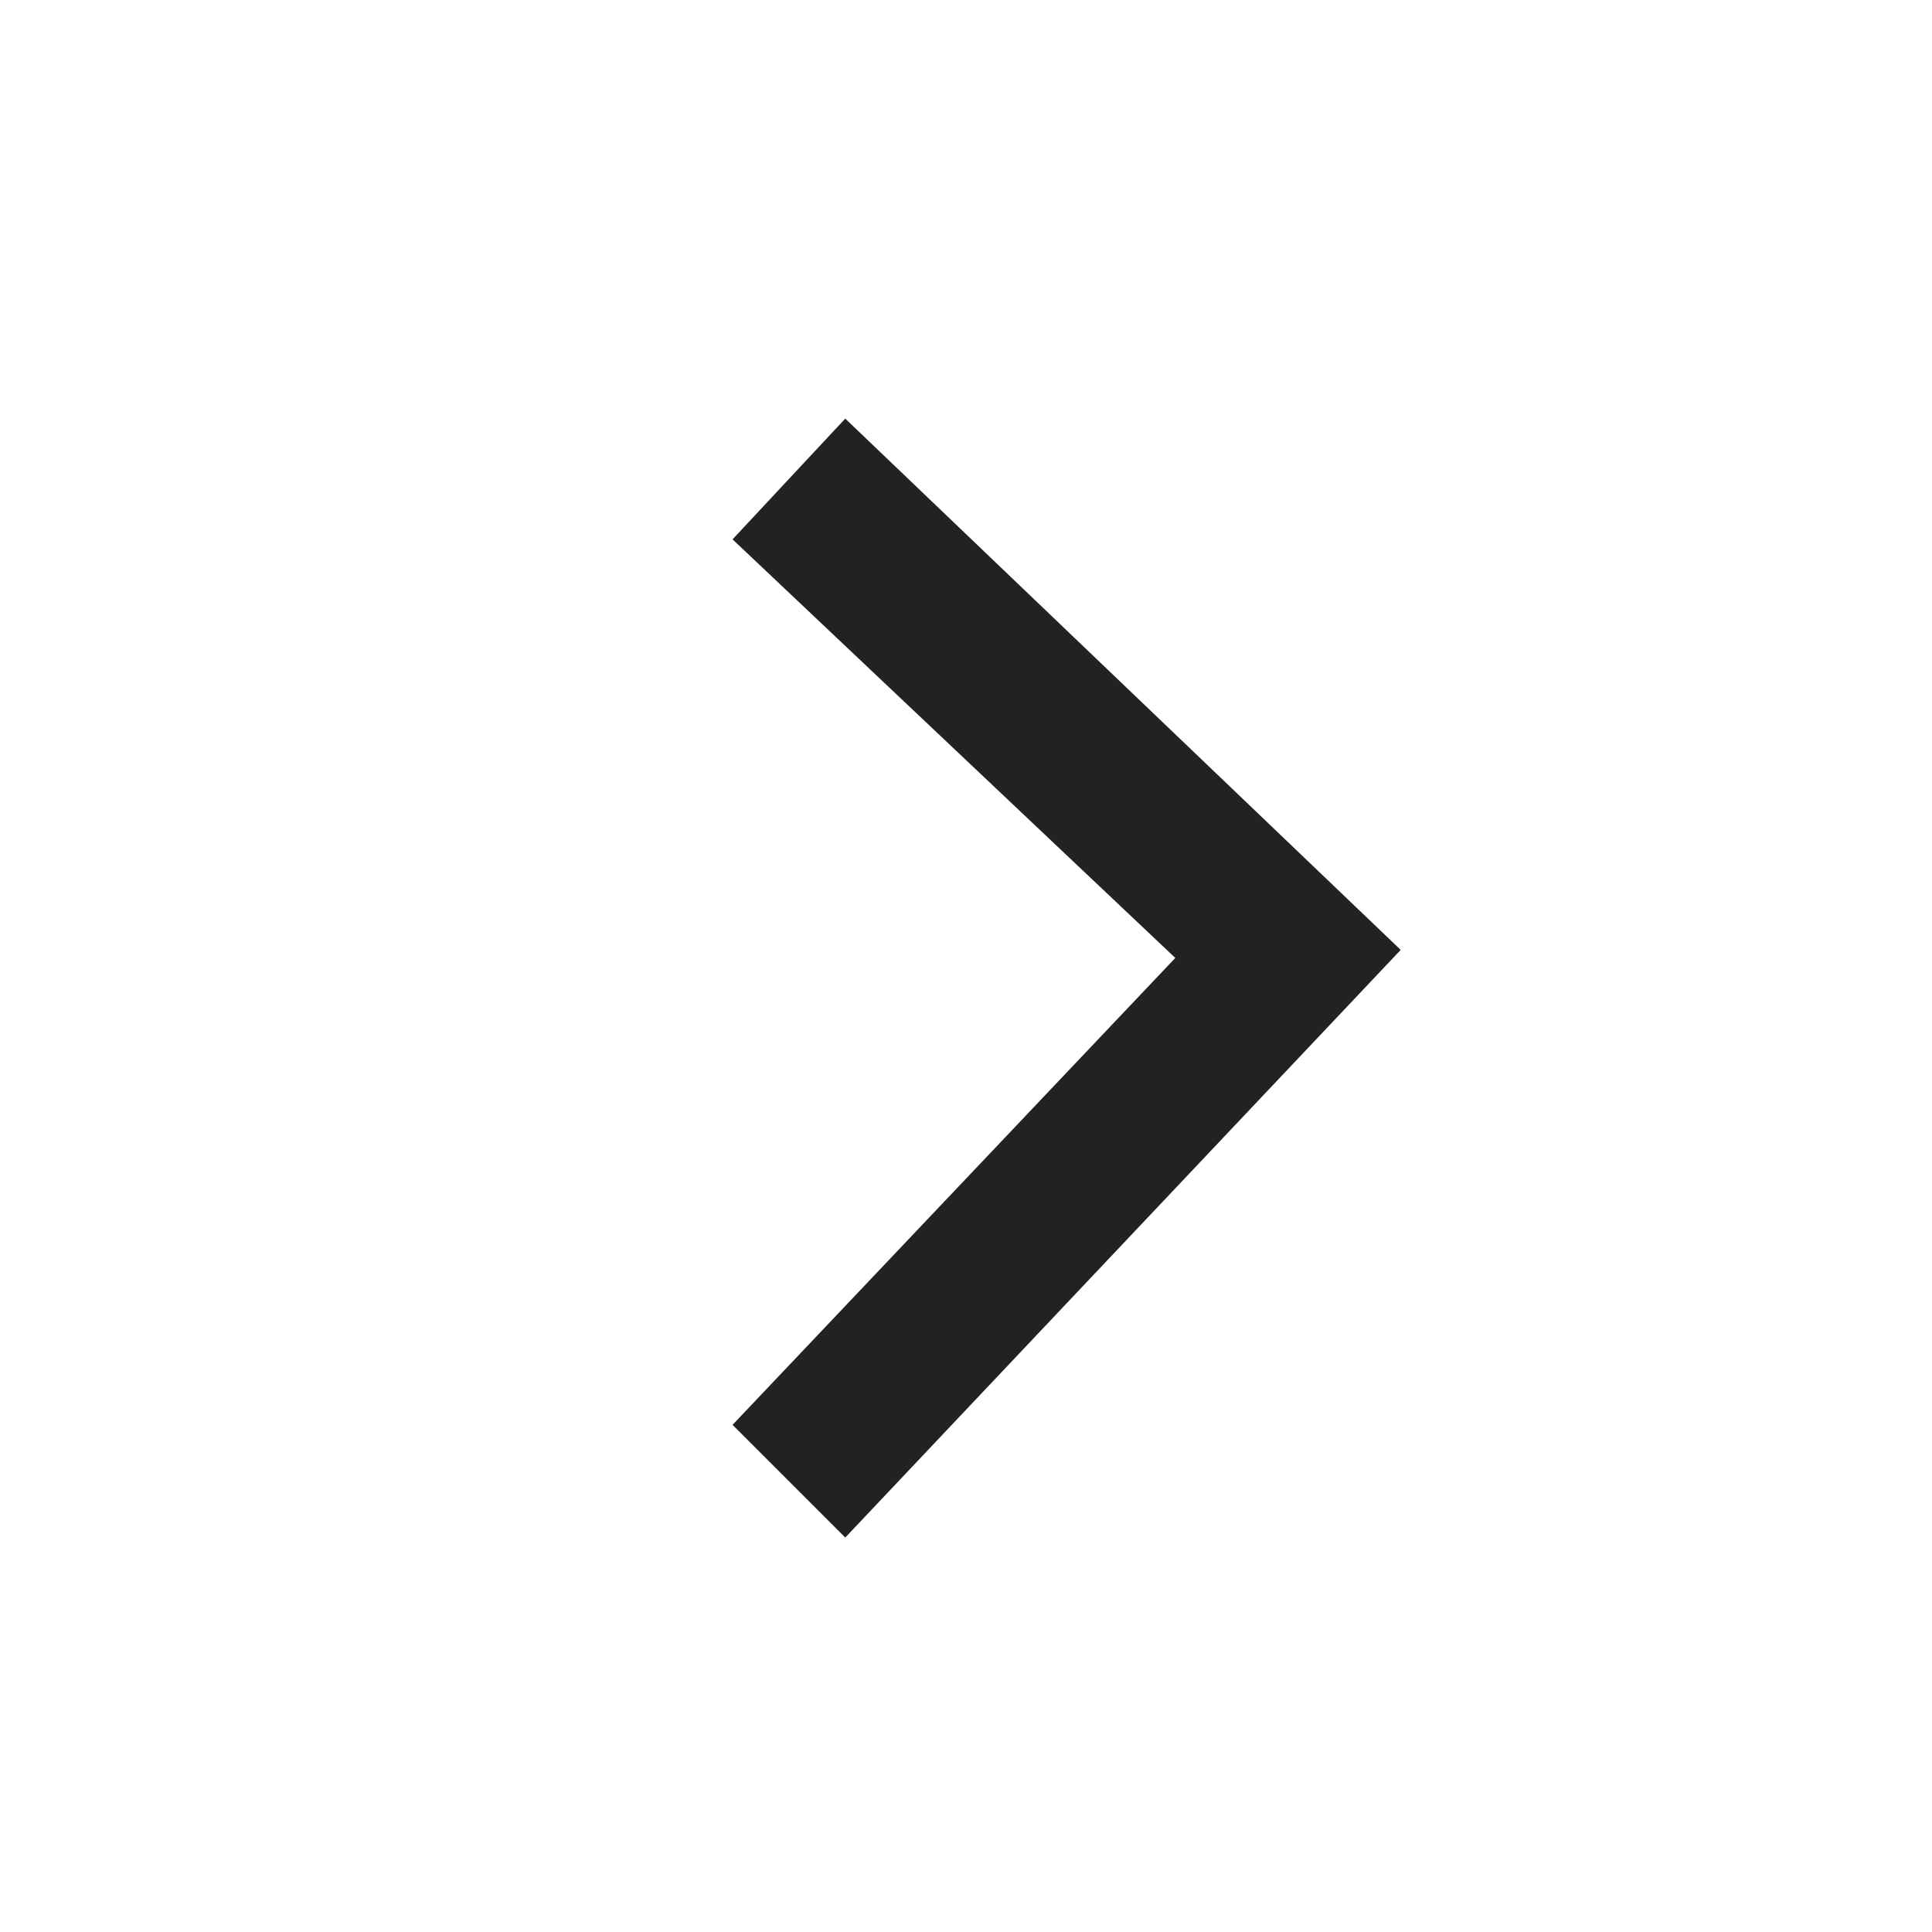
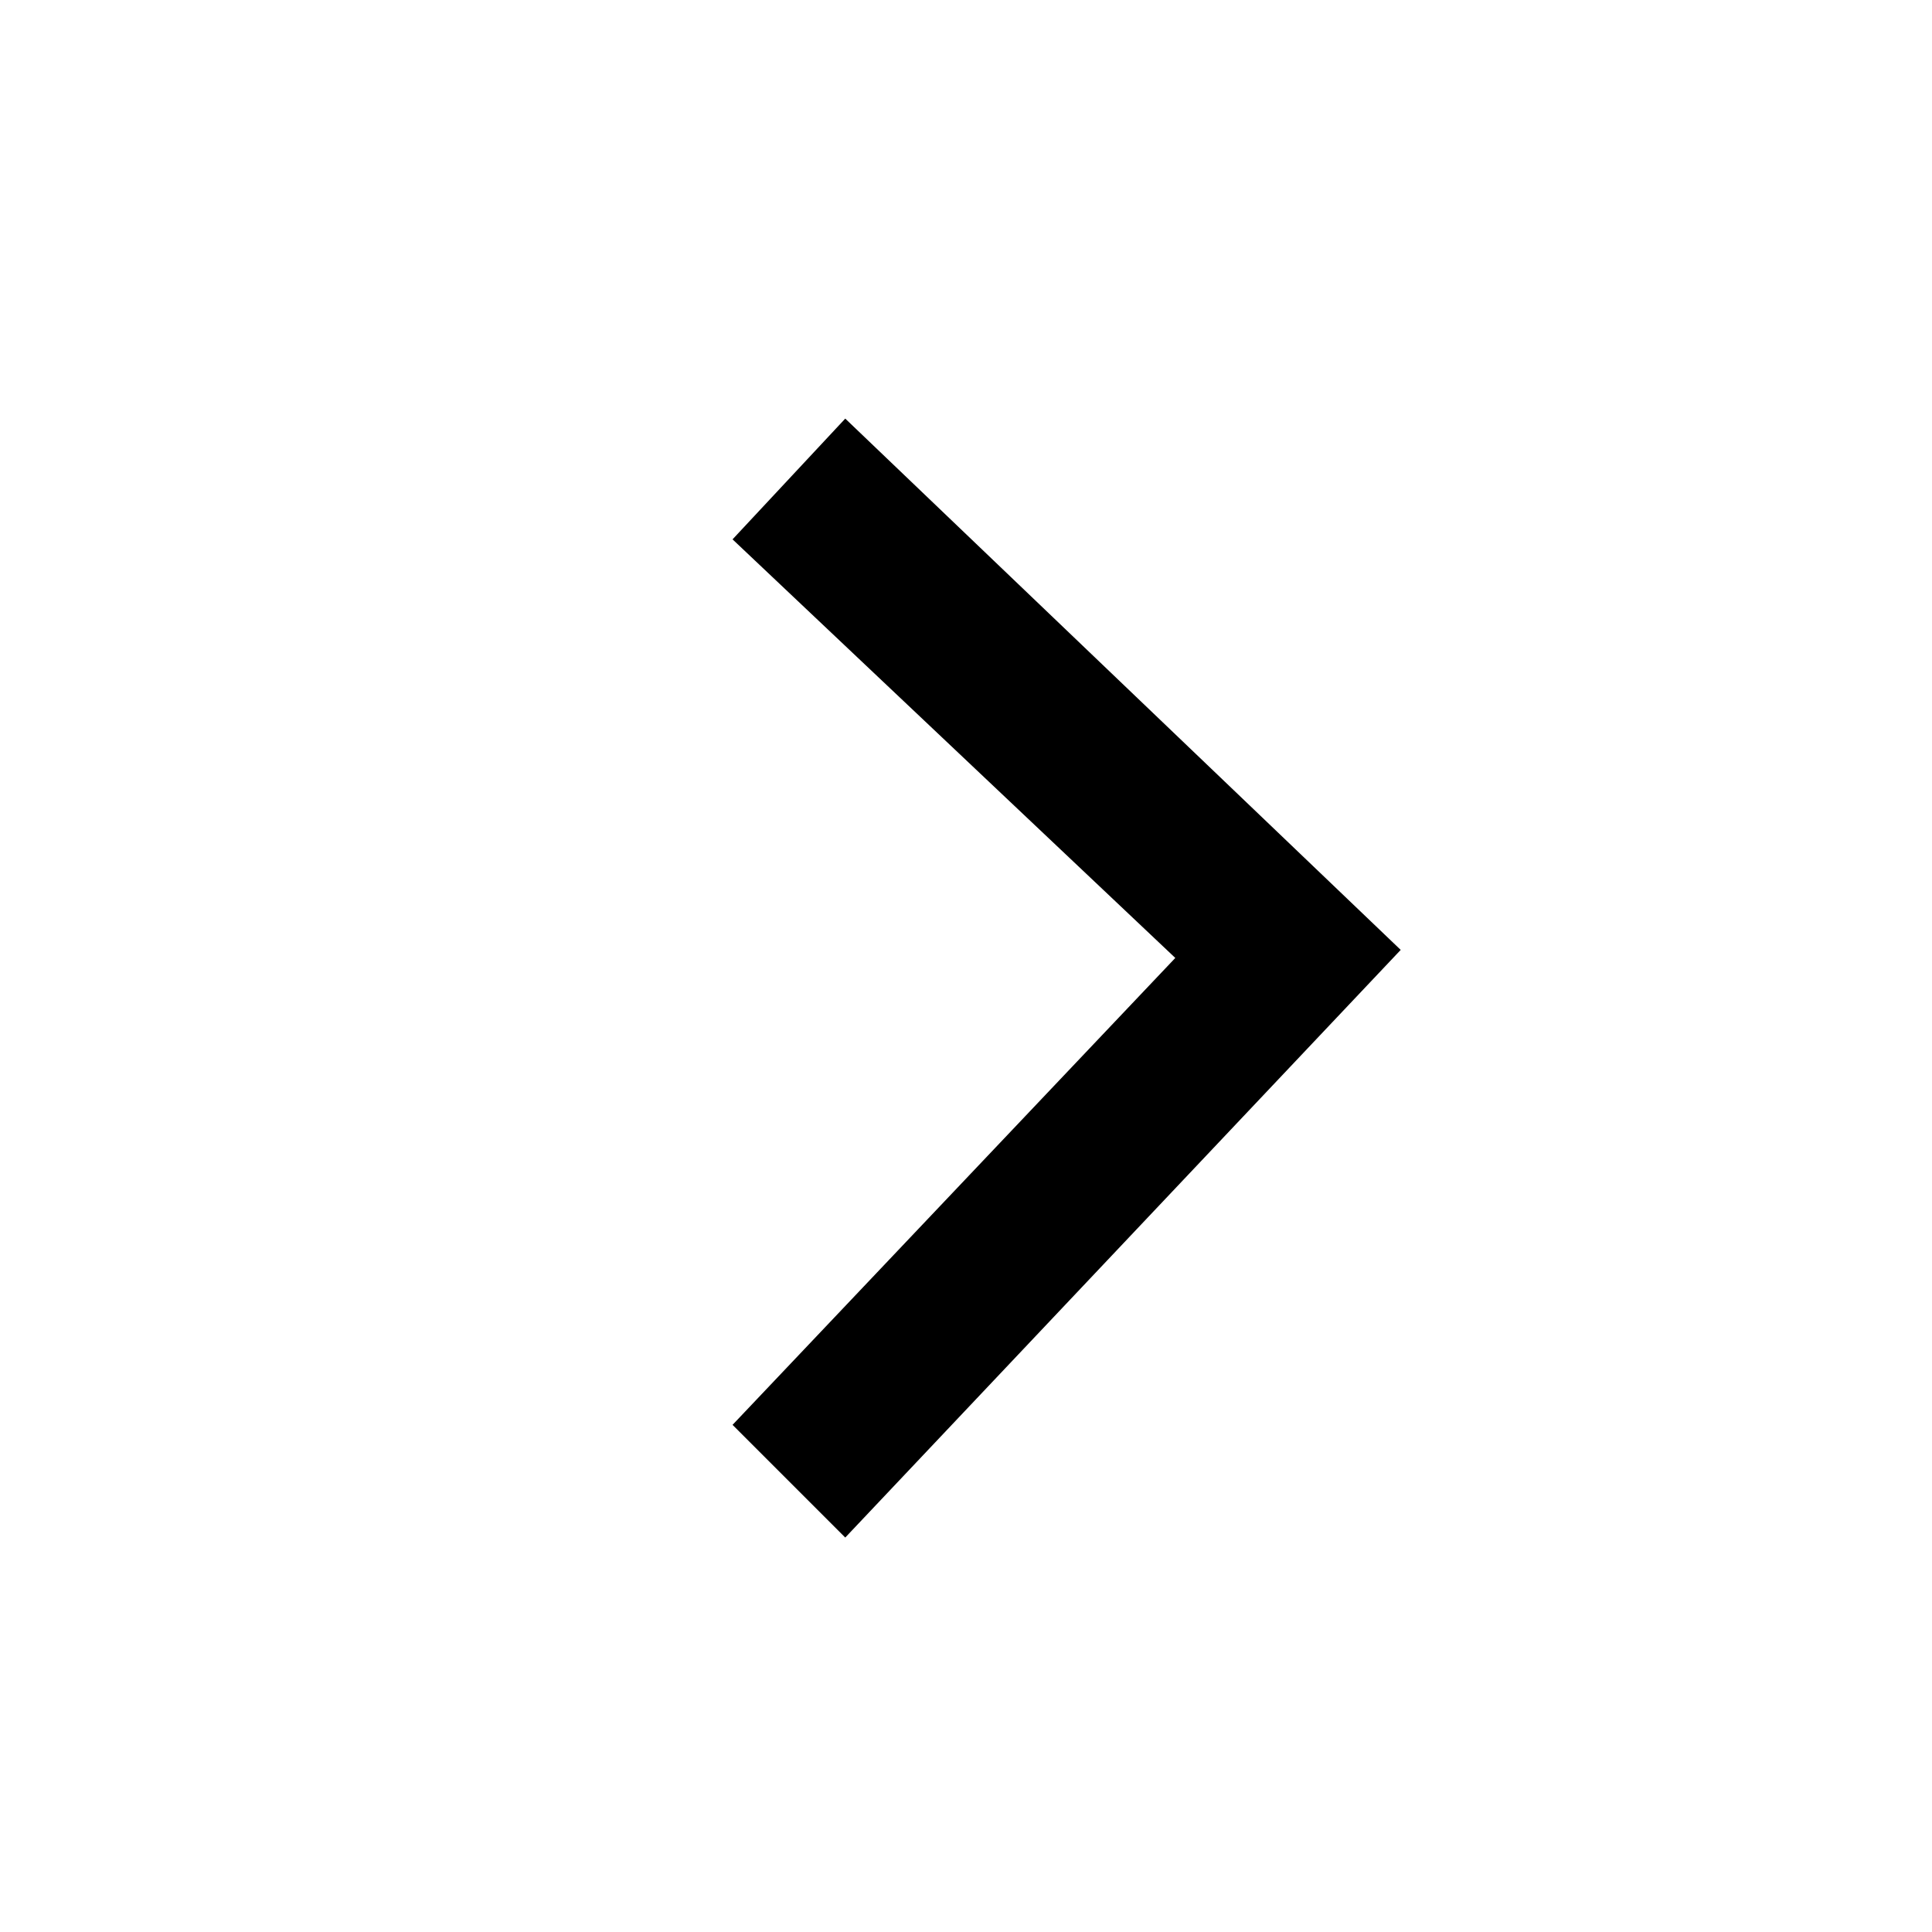
<svg xmlns="http://www.w3.org/2000/svg" width="24" height="24" viewBox="0 0 24 24" fill="none">
-   <path d="M10.5 19.1L9.1 17.7L14.6 11.9L9.1 6.7L10.5 5.2L17.4 11.8L10.5 19.1Z" fill="#212322" />
+   <path d="M10.5 19.1L9.1 17.7L14.6 11.9L9.1 6.7L10.5 5.2L17.4 11.8L10.5 19.1Z" fill="currentColor" />
</svg>
